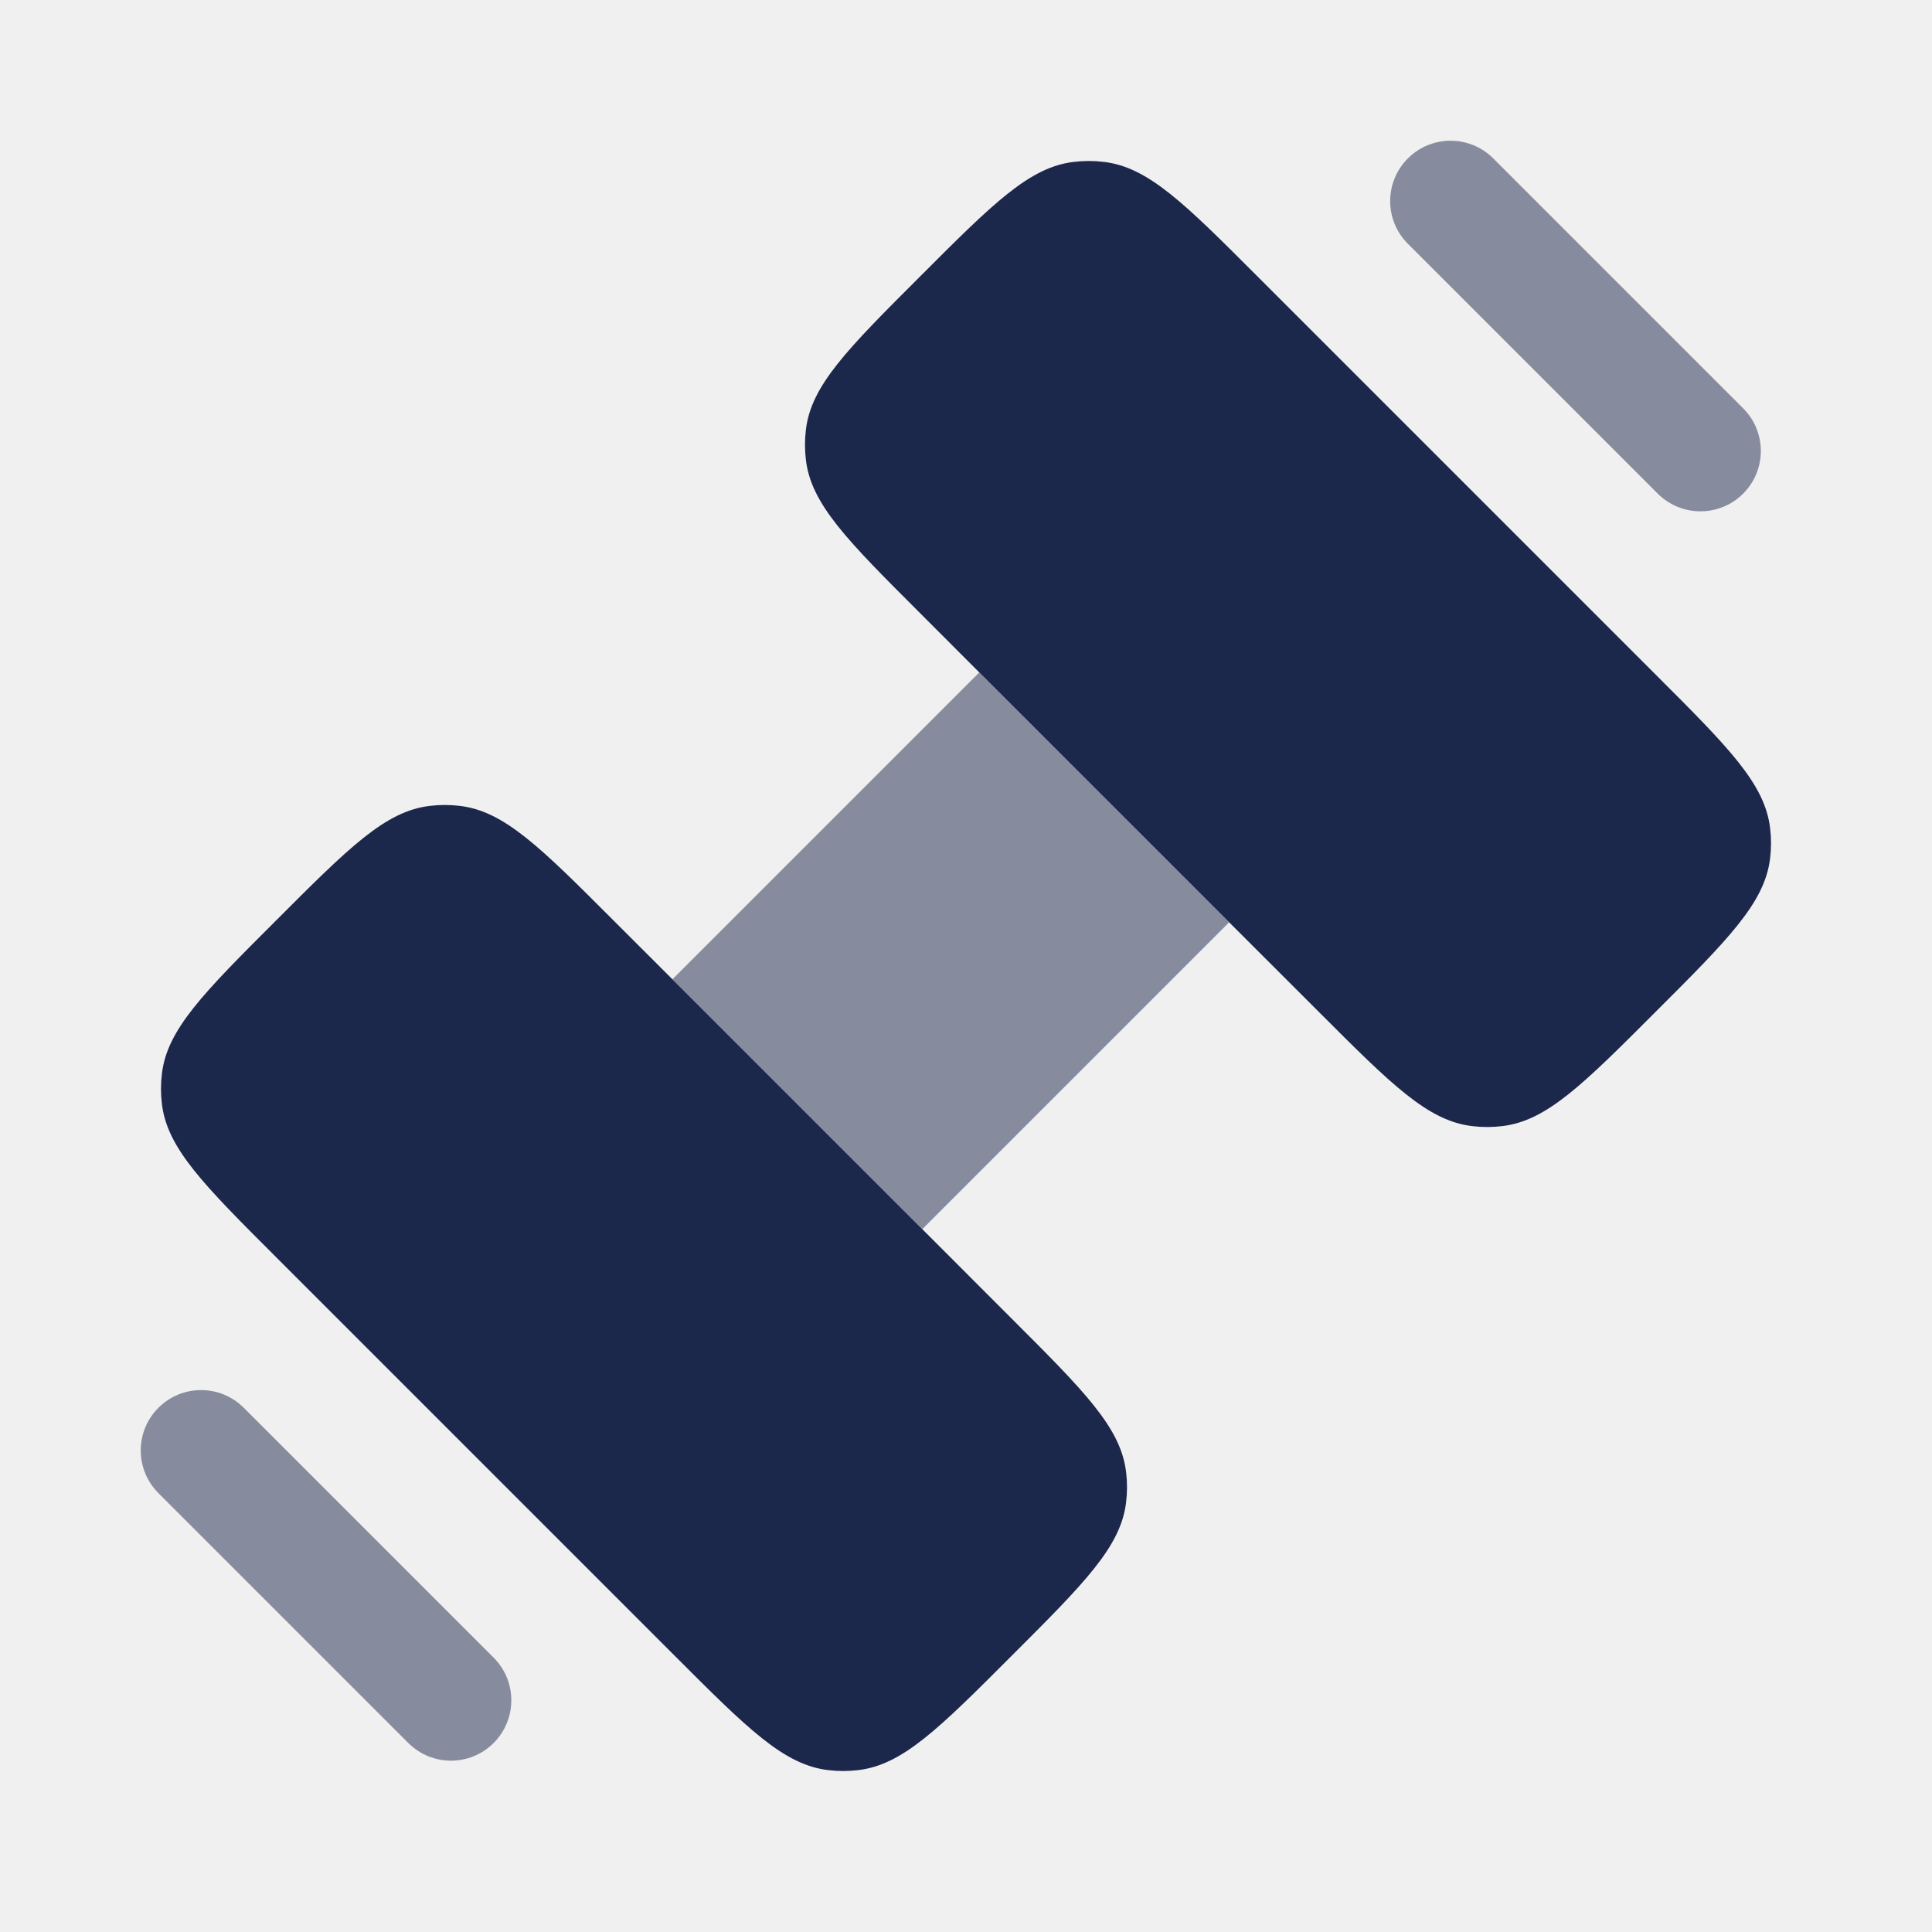
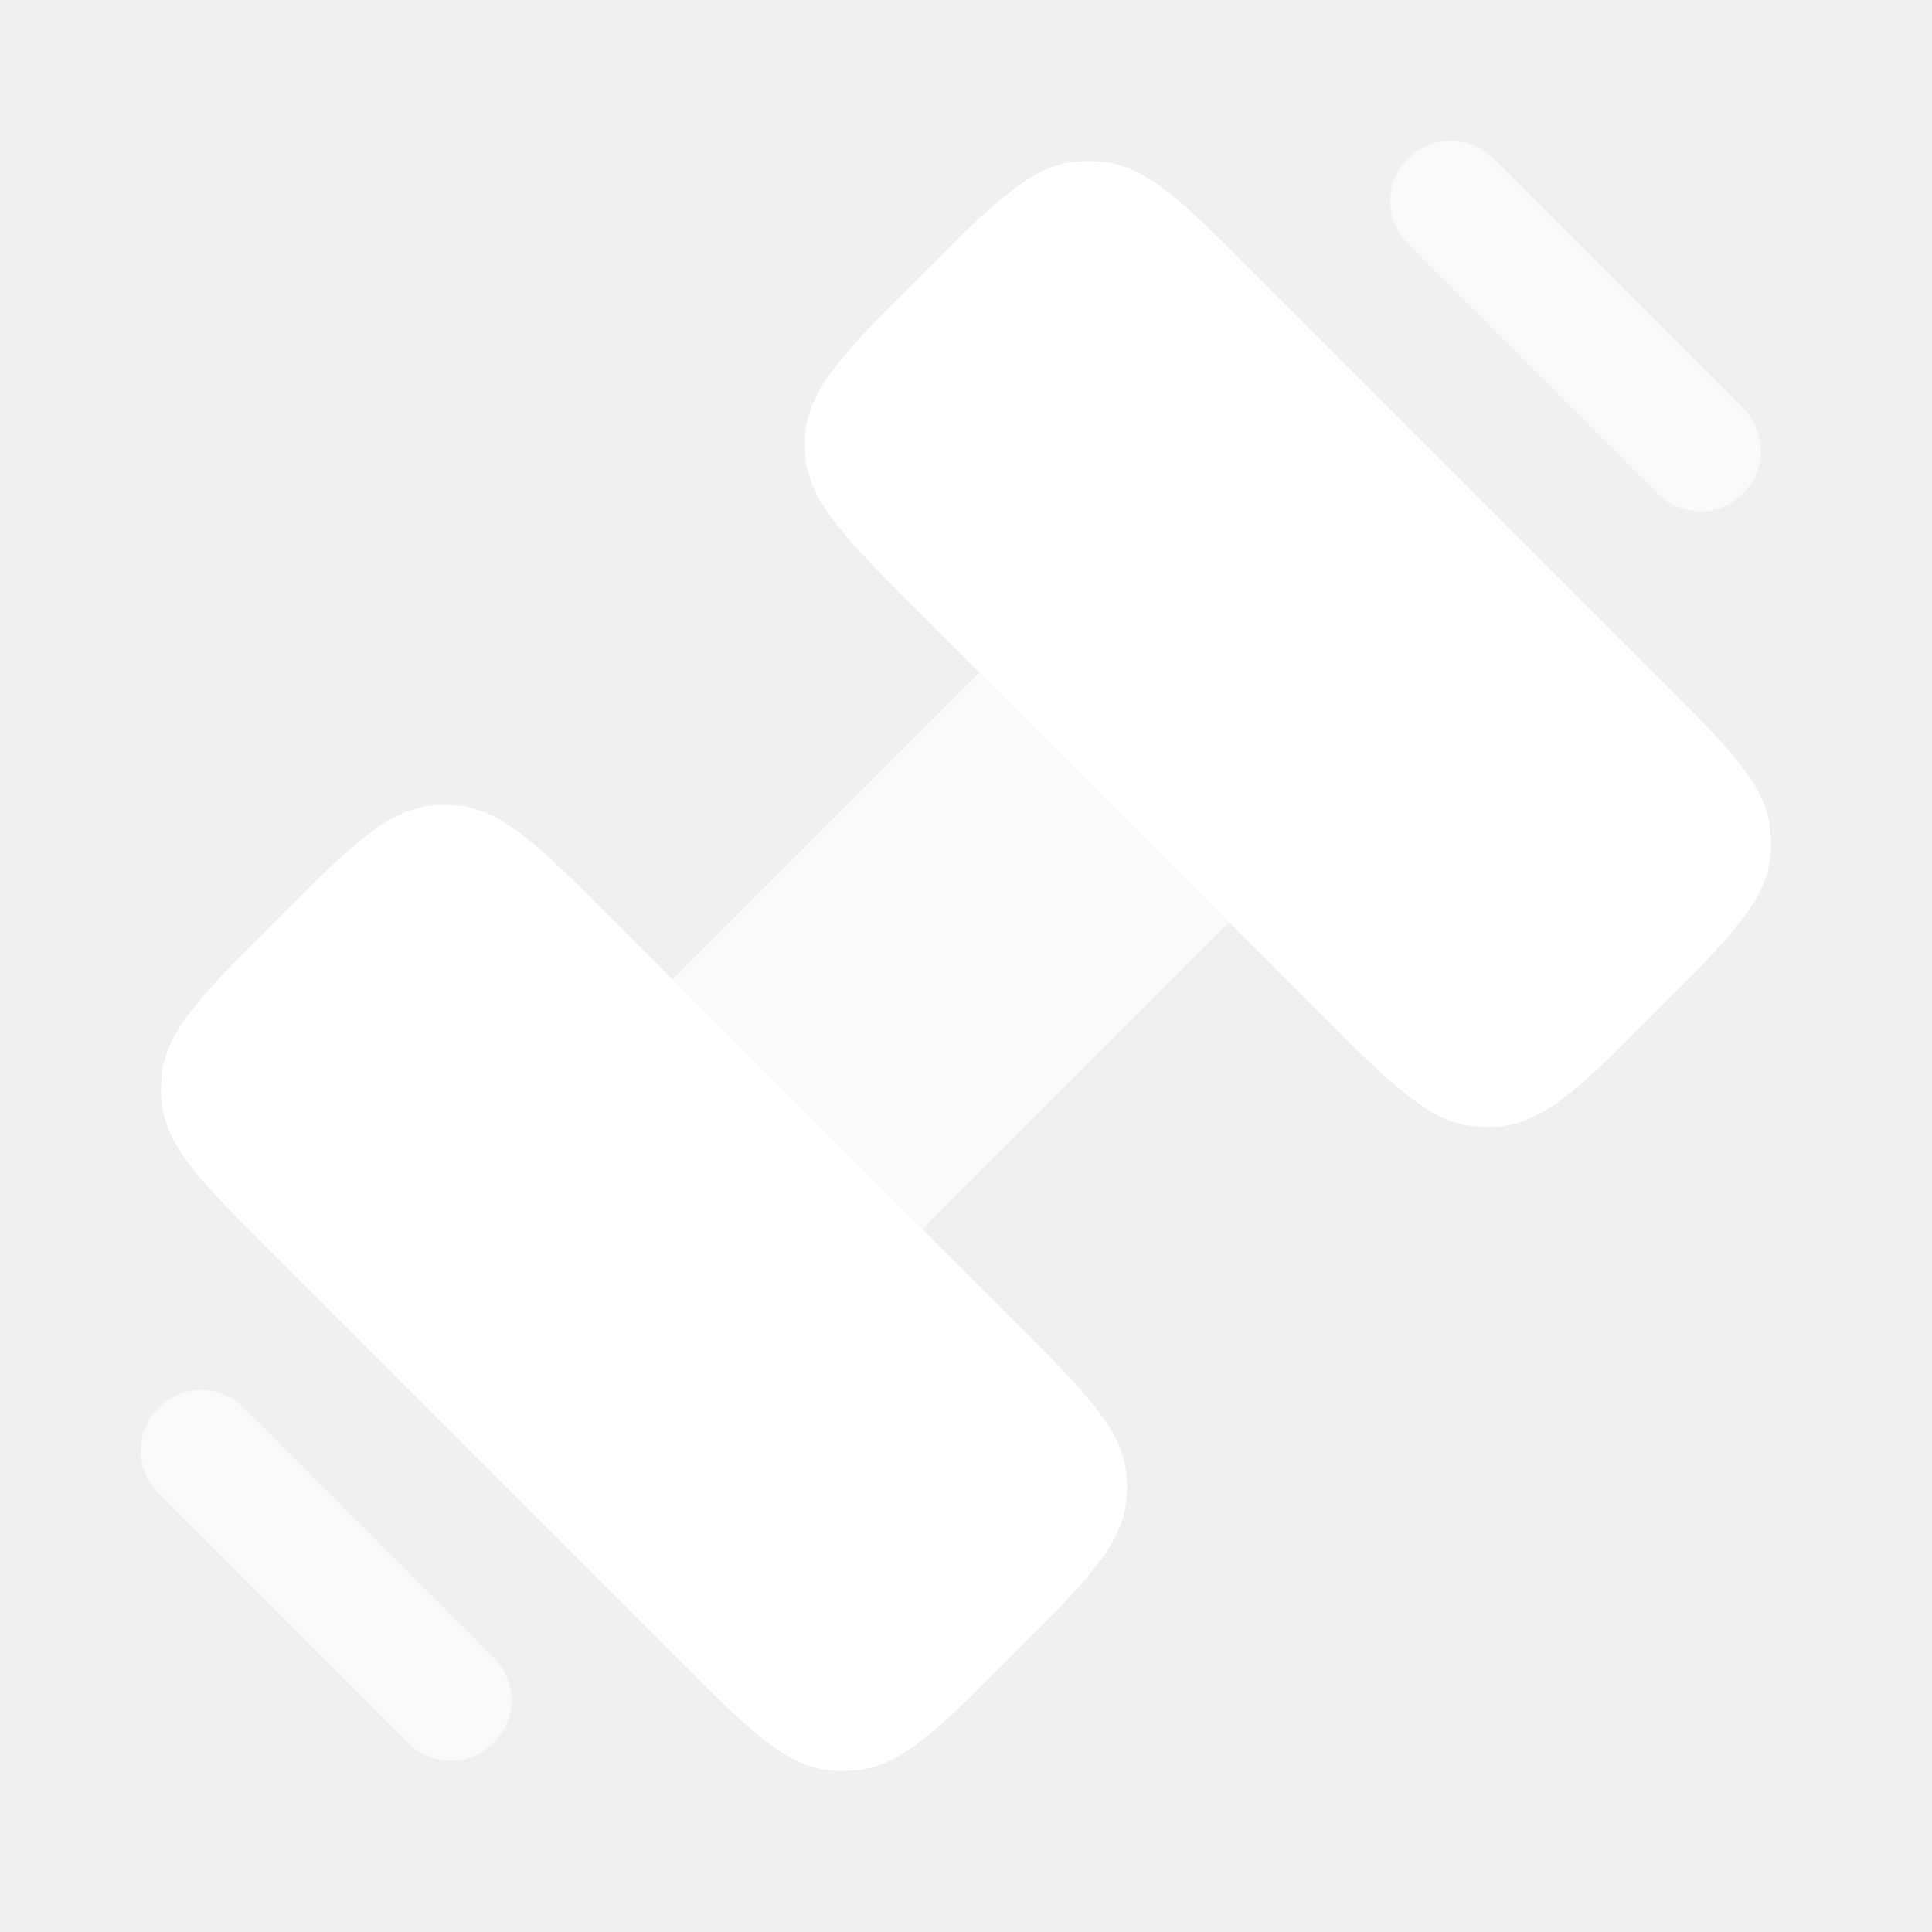
<svg xmlns="http://www.w3.org/2000/svg" width="800px" height="800px" viewBox="0 0 24 24" fill="none">
-   <path fill-rule="evenodd" clip-rule="evenodd" d="M3.432 15.619L8.381 20.568C9.285 21.473 9.737 21.925 10.289 21.989C10.412 22.004 10.537 22.004 10.66 21.989C11.212 21.925 11.664 21.473 12.568 20.568C13.473 19.664 13.925 19.212 13.989 18.66C14.004 18.537 14.004 18.412 13.989 18.289C13.925 17.737 13.473 17.285 12.568 16.381L11.457 15.269L8.353 12.165L7.619 11.432C6.715 10.527 6.263 10.075 5.711 10.011C5.588 9.996 5.463 9.996 5.34 10.011C4.788 10.075 4.336 10.527 3.432 11.432C2.527 12.336 2.075 12.788 2.011 13.34C1.996 13.463 1.996 13.588 2.011 13.711C2.075 14.263 2.527 14.715 3.432 15.619ZM12.165 8.353L15.269 11.457L16.381 12.568C17.285 13.473 17.737 13.925 18.289 13.989C18.412 14.004 18.537 14.004 18.66 13.989C19.212 13.925 19.664 13.473 20.568 12.568C21.473 11.664 21.925 11.212 21.989 10.66C22.004 10.537 22.004 10.412 21.989 10.289C21.925 9.737 21.473 9.285 20.568 8.381L15.619 3.432C14.715 2.527 14.263 2.075 13.711 2.011C13.588 1.996 13.463 1.996 13.34 2.011C12.788 2.075 12.336 2.527 11.432 3.432C10.527 4.336 10.075 4.788 10.011 5.34C9.996 5.463 9.996 5.588 10.011 5.711C10.075 6.263 10.527 6.715 11.432 7.619L12.165 8.353Z" fill="#1C274C" />
-   <path opacity="0.5" d="M11.457 15.269L15.269 11.457L12.165 8.353L8.353 12.165L11.457 15.269Z" fill="#1C274C" />
-   <path opacity="0.5" fill-rule="evenodd" clip-rule="evenodd" d="M17.489 1.968C17.782 1.675 18.257 1.675 18.55 1.968L21.654 5.072C21.947 5.365 21.947 5.839 21.654 6.132C21.361 6.425 20.886 6.425 20.593 6.132L17.489 3.028C17.196 2.735 17.196 2.261 17.489 1.968ZM1.968 17.488C2.261 17.195 2.735 17.195 3.028 17.488L6.132 20.592C6.425 20.884 6.425 21.359 6.132 21.652C5.839 21.945 5.365 21.945 5.072 21.652L1.968 18.548C1.675 18.255 1.675 17.78 1.968 17.488Z" fill="#1C274C" />
+   <path fill-rule="evenodd" clip-rule="evenodd" d="M3.432 15.619L8.381 20.568C9.285 21.473 9.737 21.925 10.289 21.989C10.412 22.004 10.537 22.004 10.66 21.989C11.212 21.925 11.664 21.473 12.568 20.568C13.473 19.664 13.925 19.212 13.989 18.66C14.004 18.537 14.004 18.412 13.989 18.289C13.925 17.737 13.473 17.285 12.568 16.381L11.457 15.269L8.353 12.165L7.619 11.432C6.715 10.527 6.263 10.075 5.711 10.011C5.588 9.996 5.463 9.996 5.34 10.011C4.788 10.075 4.336 10.527 3.432 11.432C2.527 12.336 2.075 12.788 2.011 13.34C1.996 13.463 1.996 13.588 2.011 13.711C2.075 14.263 2.527 14.715 3.432 15.619ZM12.165 8.353L15.269 11.457L16.381 12.568C17.285 13.473 17.737 13.925 18.289 13.989C18.412 14.004 18.537 14.004 18.66 13.989C19.212 13.925 19.664 13.473 20.568 12.568C21.473 11.664 21.925 11.212 21.989 10.66C22.004 10.537 22.004 10.412 21.989 10.289C21.925 9.737 21.473 9.285 20.568 8.381L15.619 3.432C14.715 2.527 14.263 2.075 13.711 2.011C13.588 1.996 13.463 1.996 13.34 2.011C12.788 2.075 12.336 2.527 11.432 3.432C10.527 4.336 10.075 4.788 10.011 5.34C9.996 5.463 9.996 5.588 10.011 5.711C10.075 6.263 10.527 6.715 11.432 7.619L12.165 8.353Z" fill="#FFFFFF" />
+   <path opacity="0.6" d="M11.457 15.269L15.269 11.457L12.165 8.353L8.353 12.165L11.457 15.269Z" fill="#FFFFFF" />
+   <path opacity="0.6" fill-rule="evenodd" clip-rule="evenodd" d="M17.489 1.968C17.782 1.675 18.257 1.675 18.55 1.968L21.654 5.072C21.947 5.365 21.947 5.839 21.654 6.132C21.361 6.425 20.886 6.425 20.593 6.132L17.489 3.028C17.196 2.735 17.196 2.261 17.489 1.968ZM1.968 17.488C2.261 17.195 2.735 17.195 3.028 17.488L6.132 20.592C6.425 20.884 6.425 21.359 6.132 21.652C5.839 21.945 5.365 21.945 5.072 21.652L1.968 18.548C1.675 18.255 1.675 17.78 1.968 17.488Z" fill="#FFFFFF" />
</svg>
